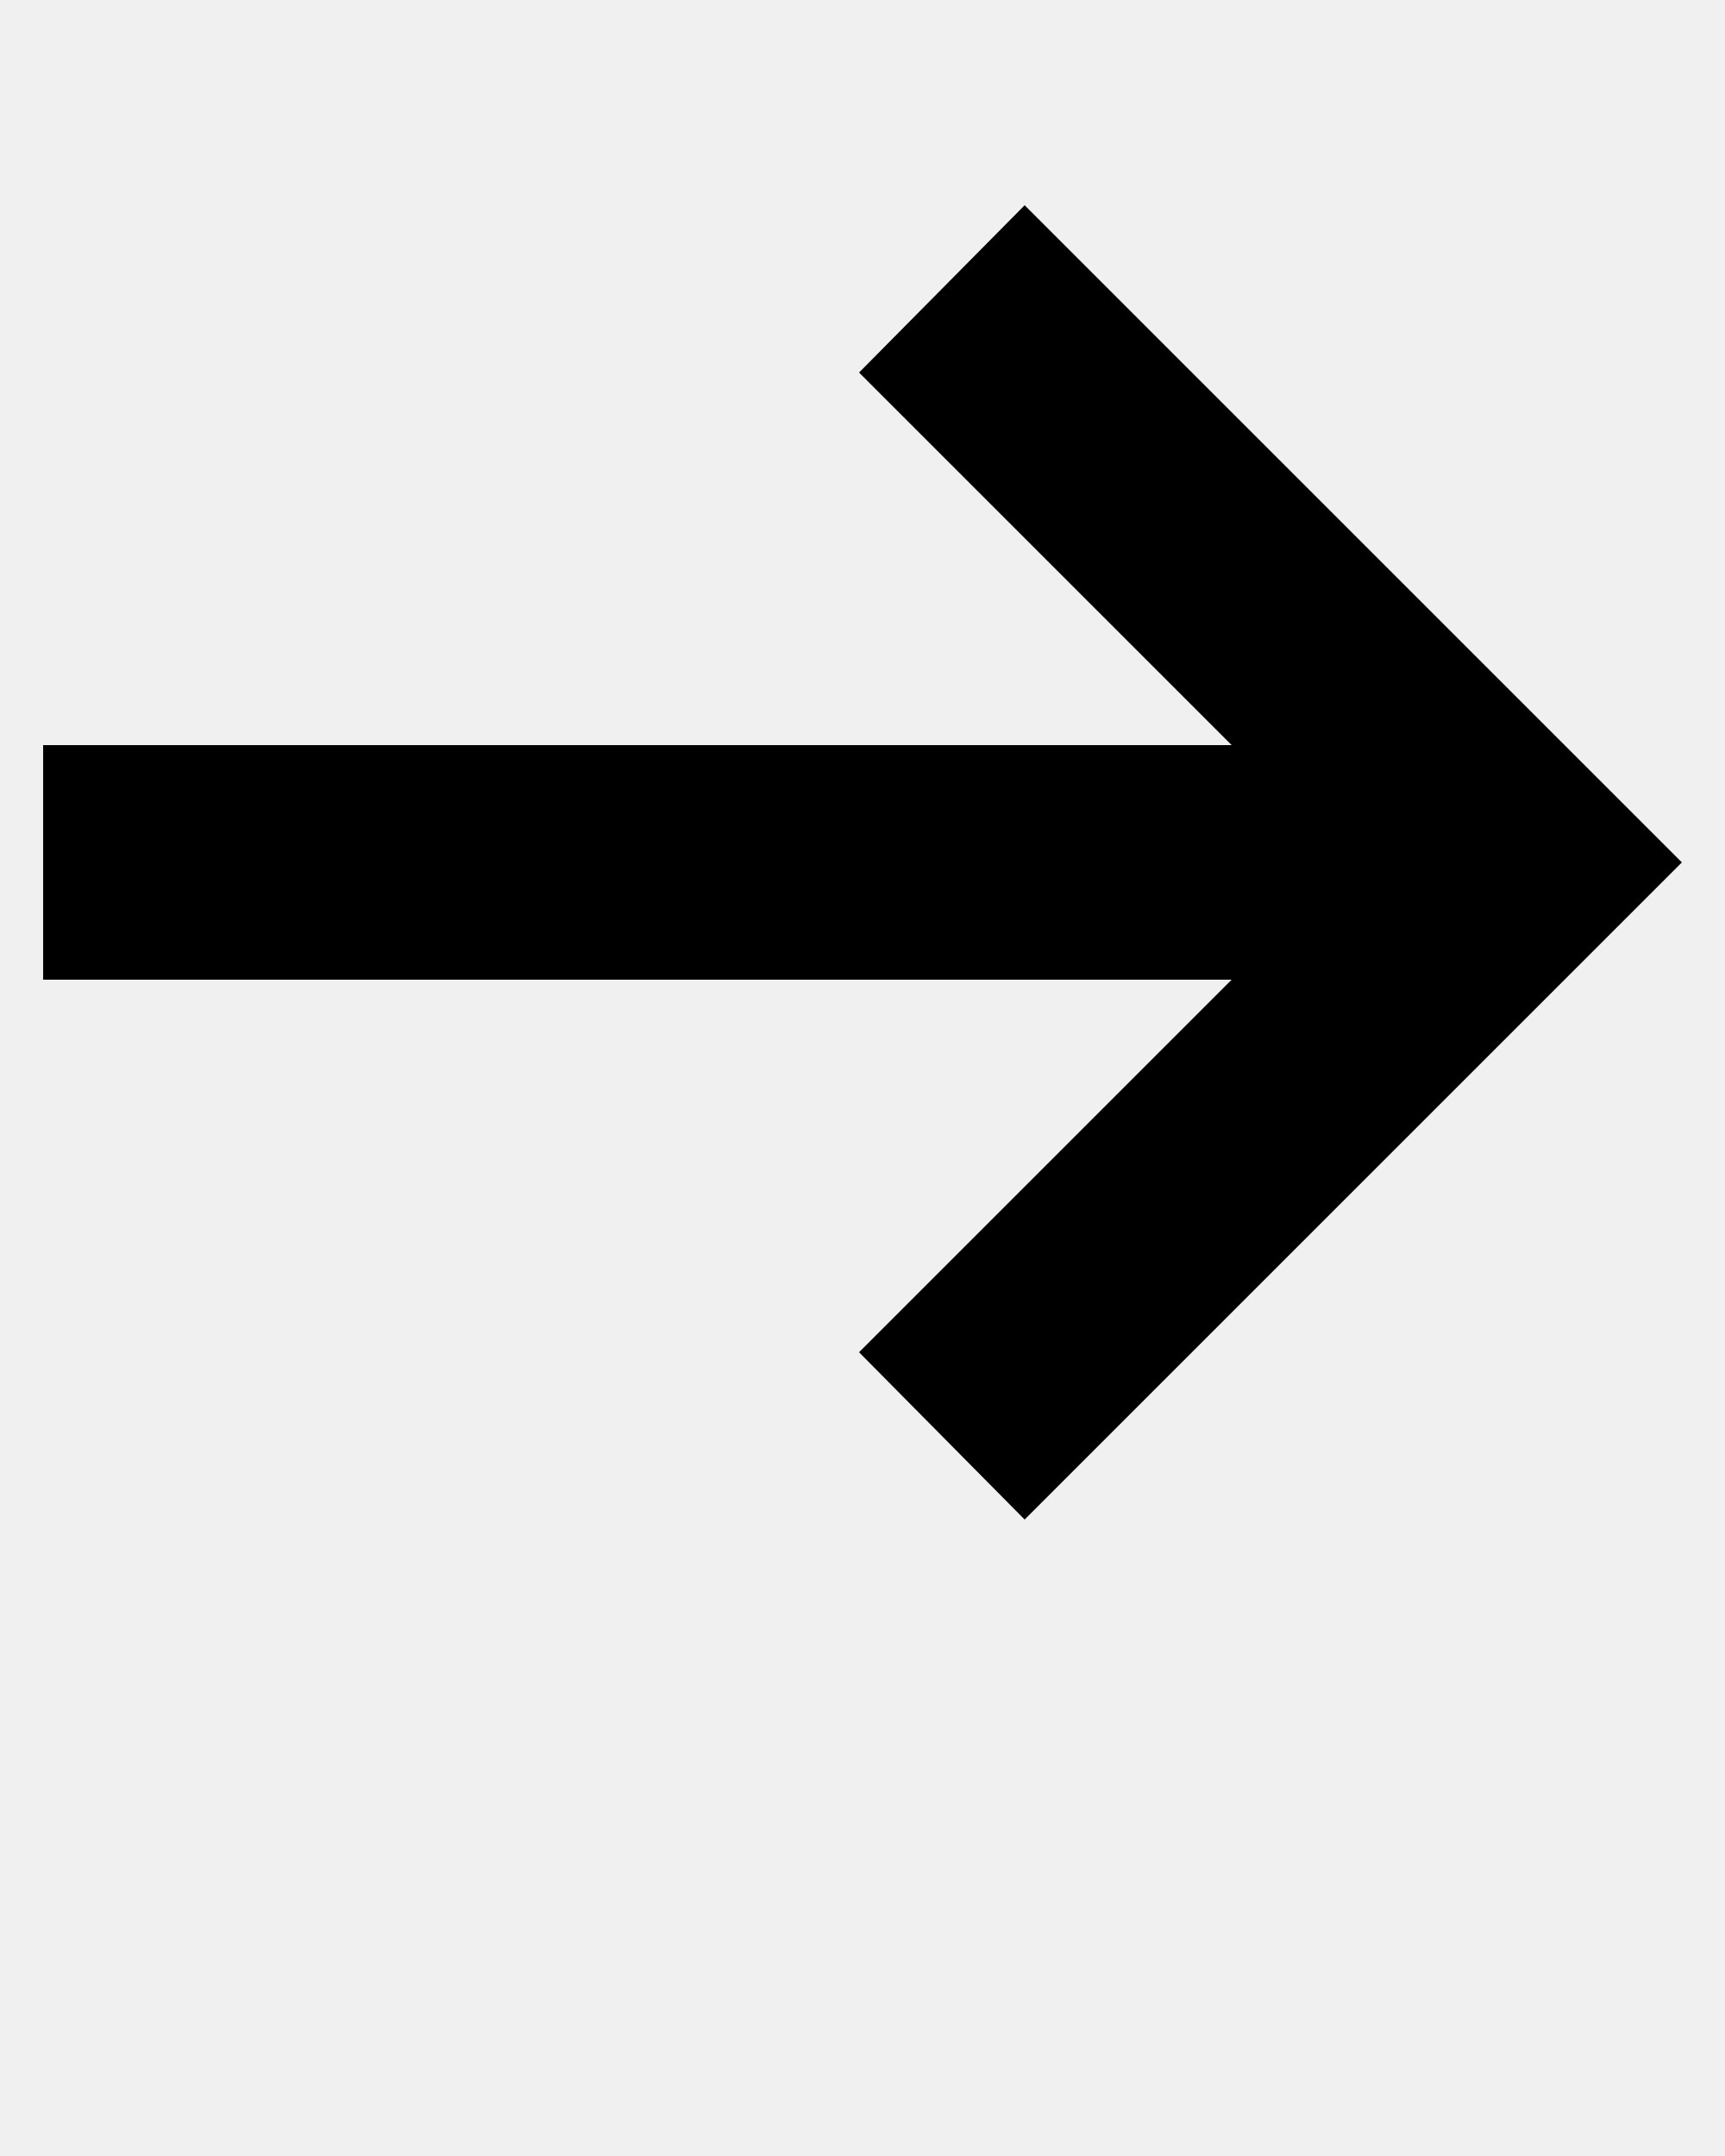
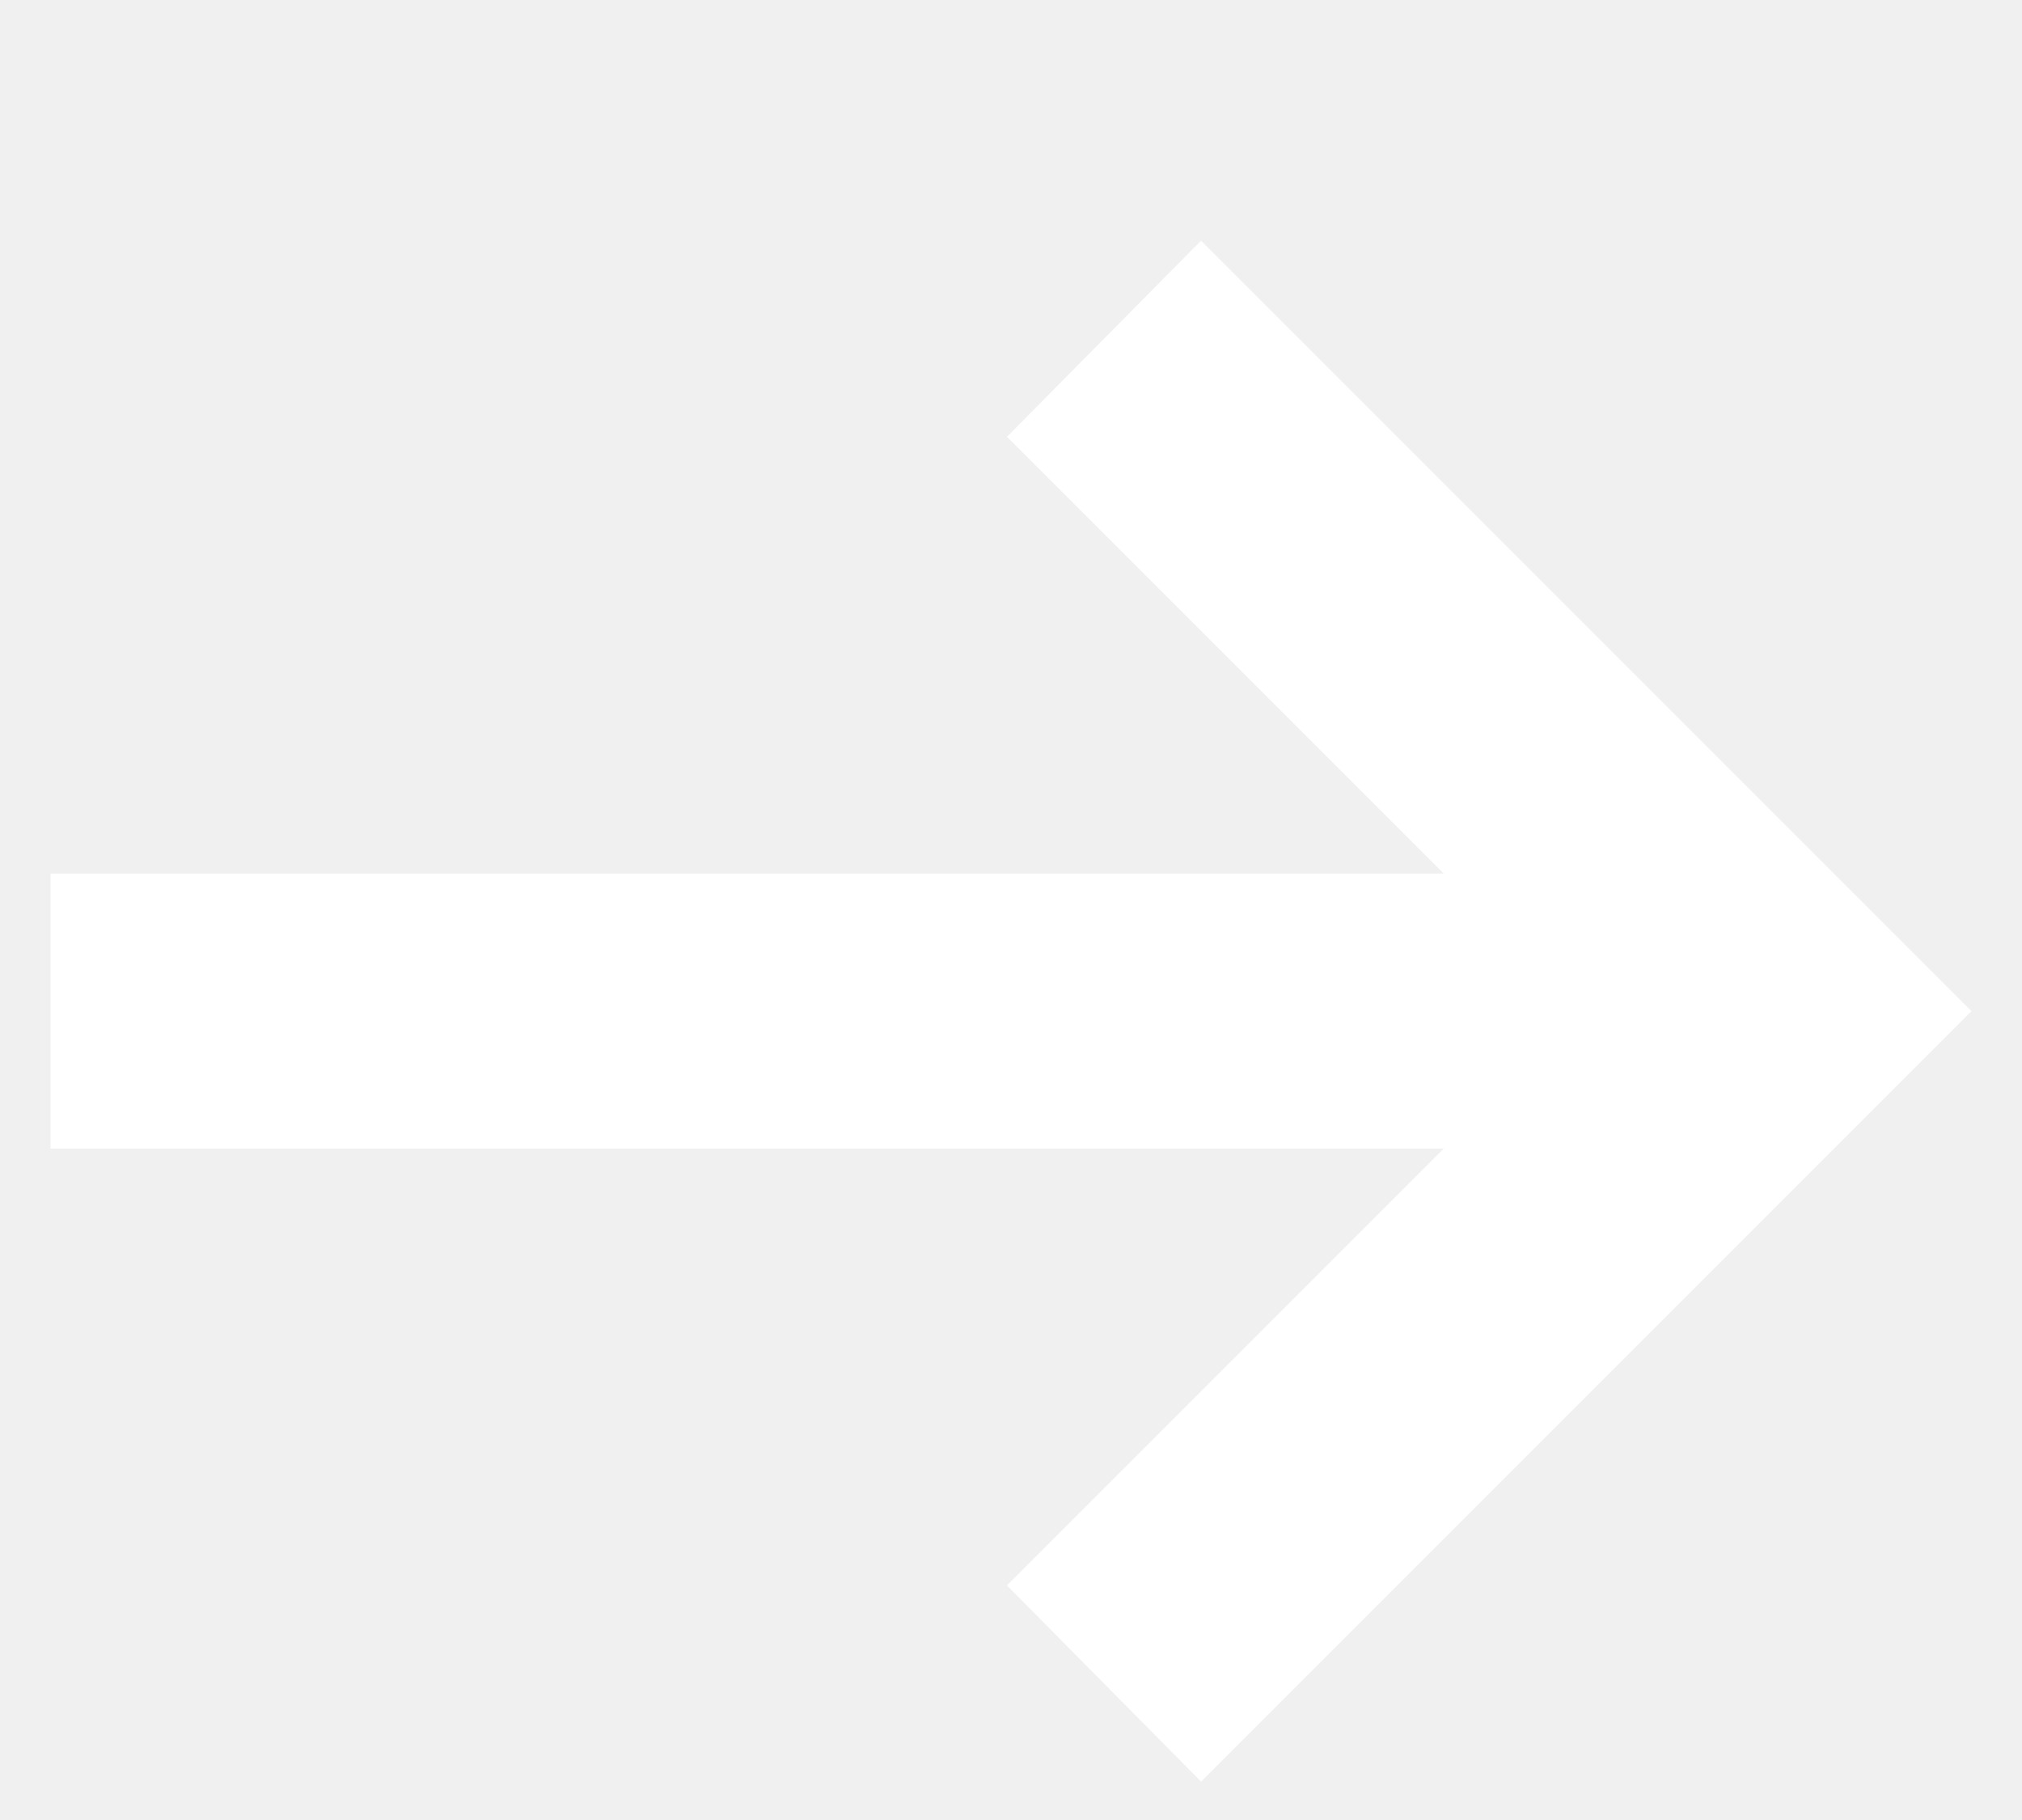
- <svg xmlns="http://www.w3.org/2000/svg" version="1.1" x="0px" y="0px" viewBox="0 0 100 125" style="enable-background:new 0 0 100 100;" xml:space="preserve">
-   <polygon points="59.4,11.9 49.8,21.6 71.4,43.2 2.5,43.2 2.5,56.8 71.4,56.8 49.8,78.4 59.4,88.1 97.5,50" />
+ <svg xmlns="http://www.w3.org/2000/svg" version="1.1" x="0px" y="0px" viewBox="0 0 100 90" style="enable-background:new 0 0 100 100;" xml:space="preserve">
+   <polygon fill="white" points="59.4,11.9 49.8,21.6 71.4,43.2 2.5,43.2 2.5,56.8 71.4,56.8 49.8,78.4 59.4,88.1 97.5,50" />
</svg>
